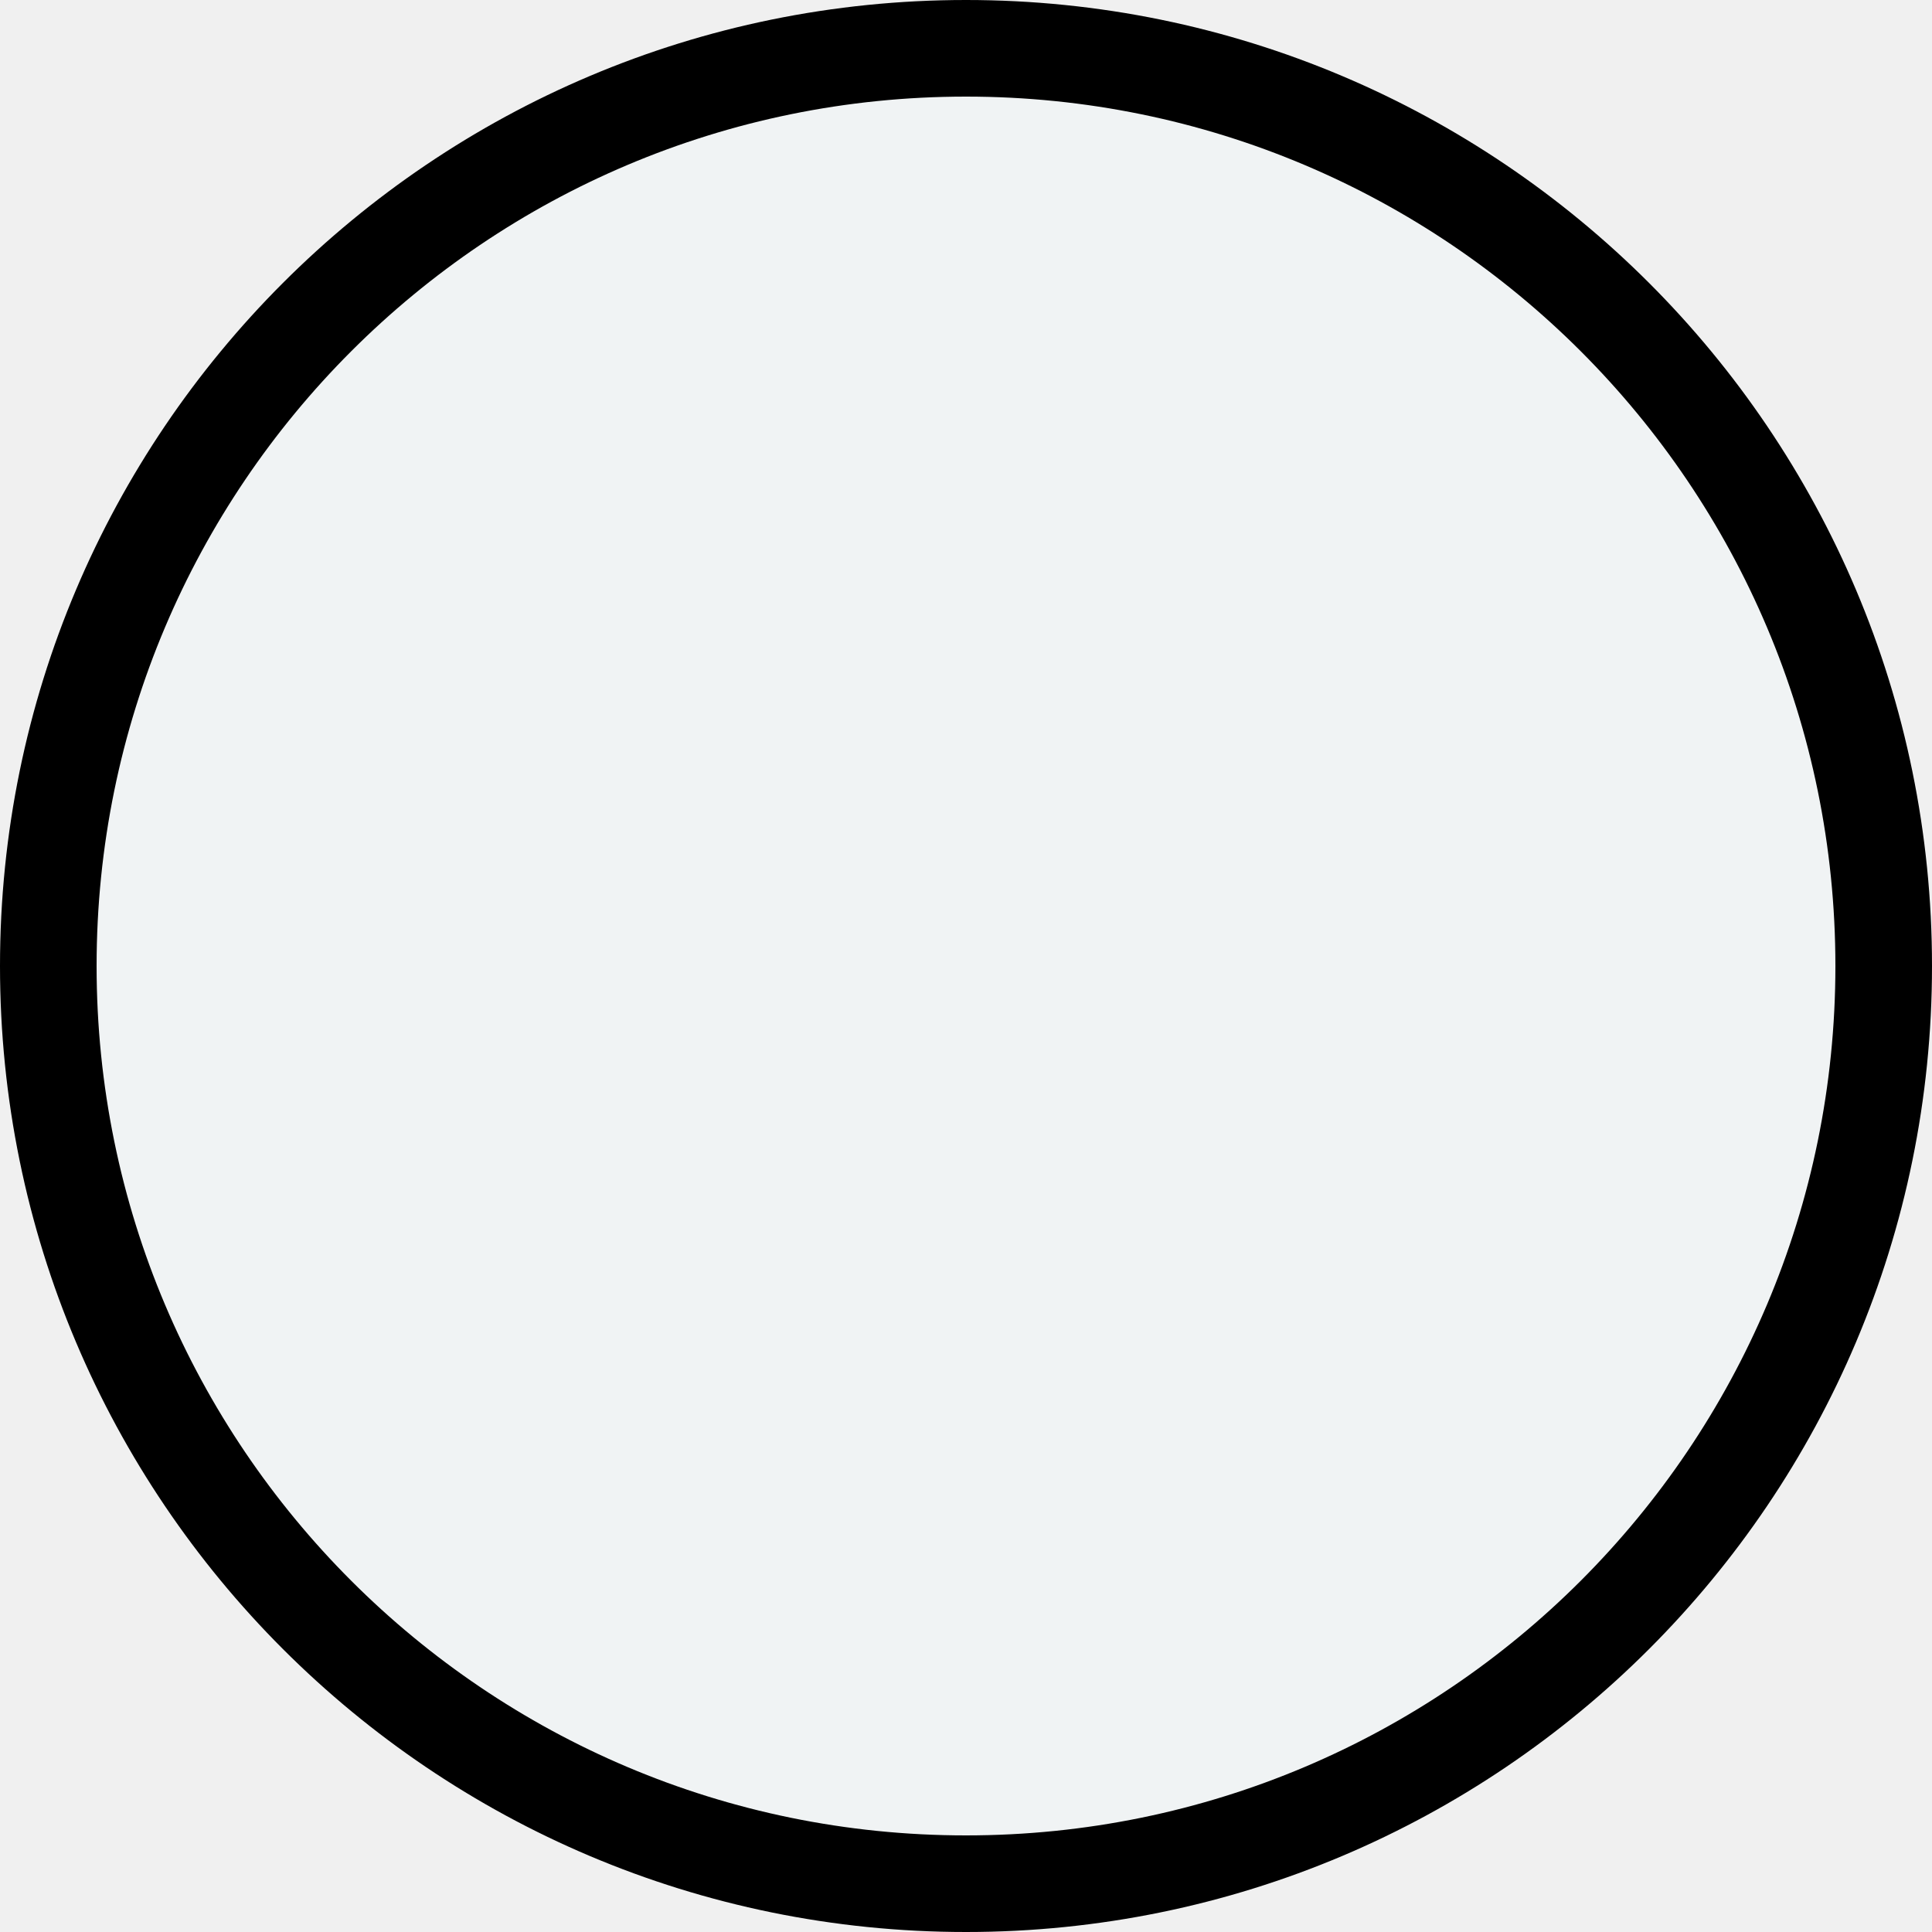
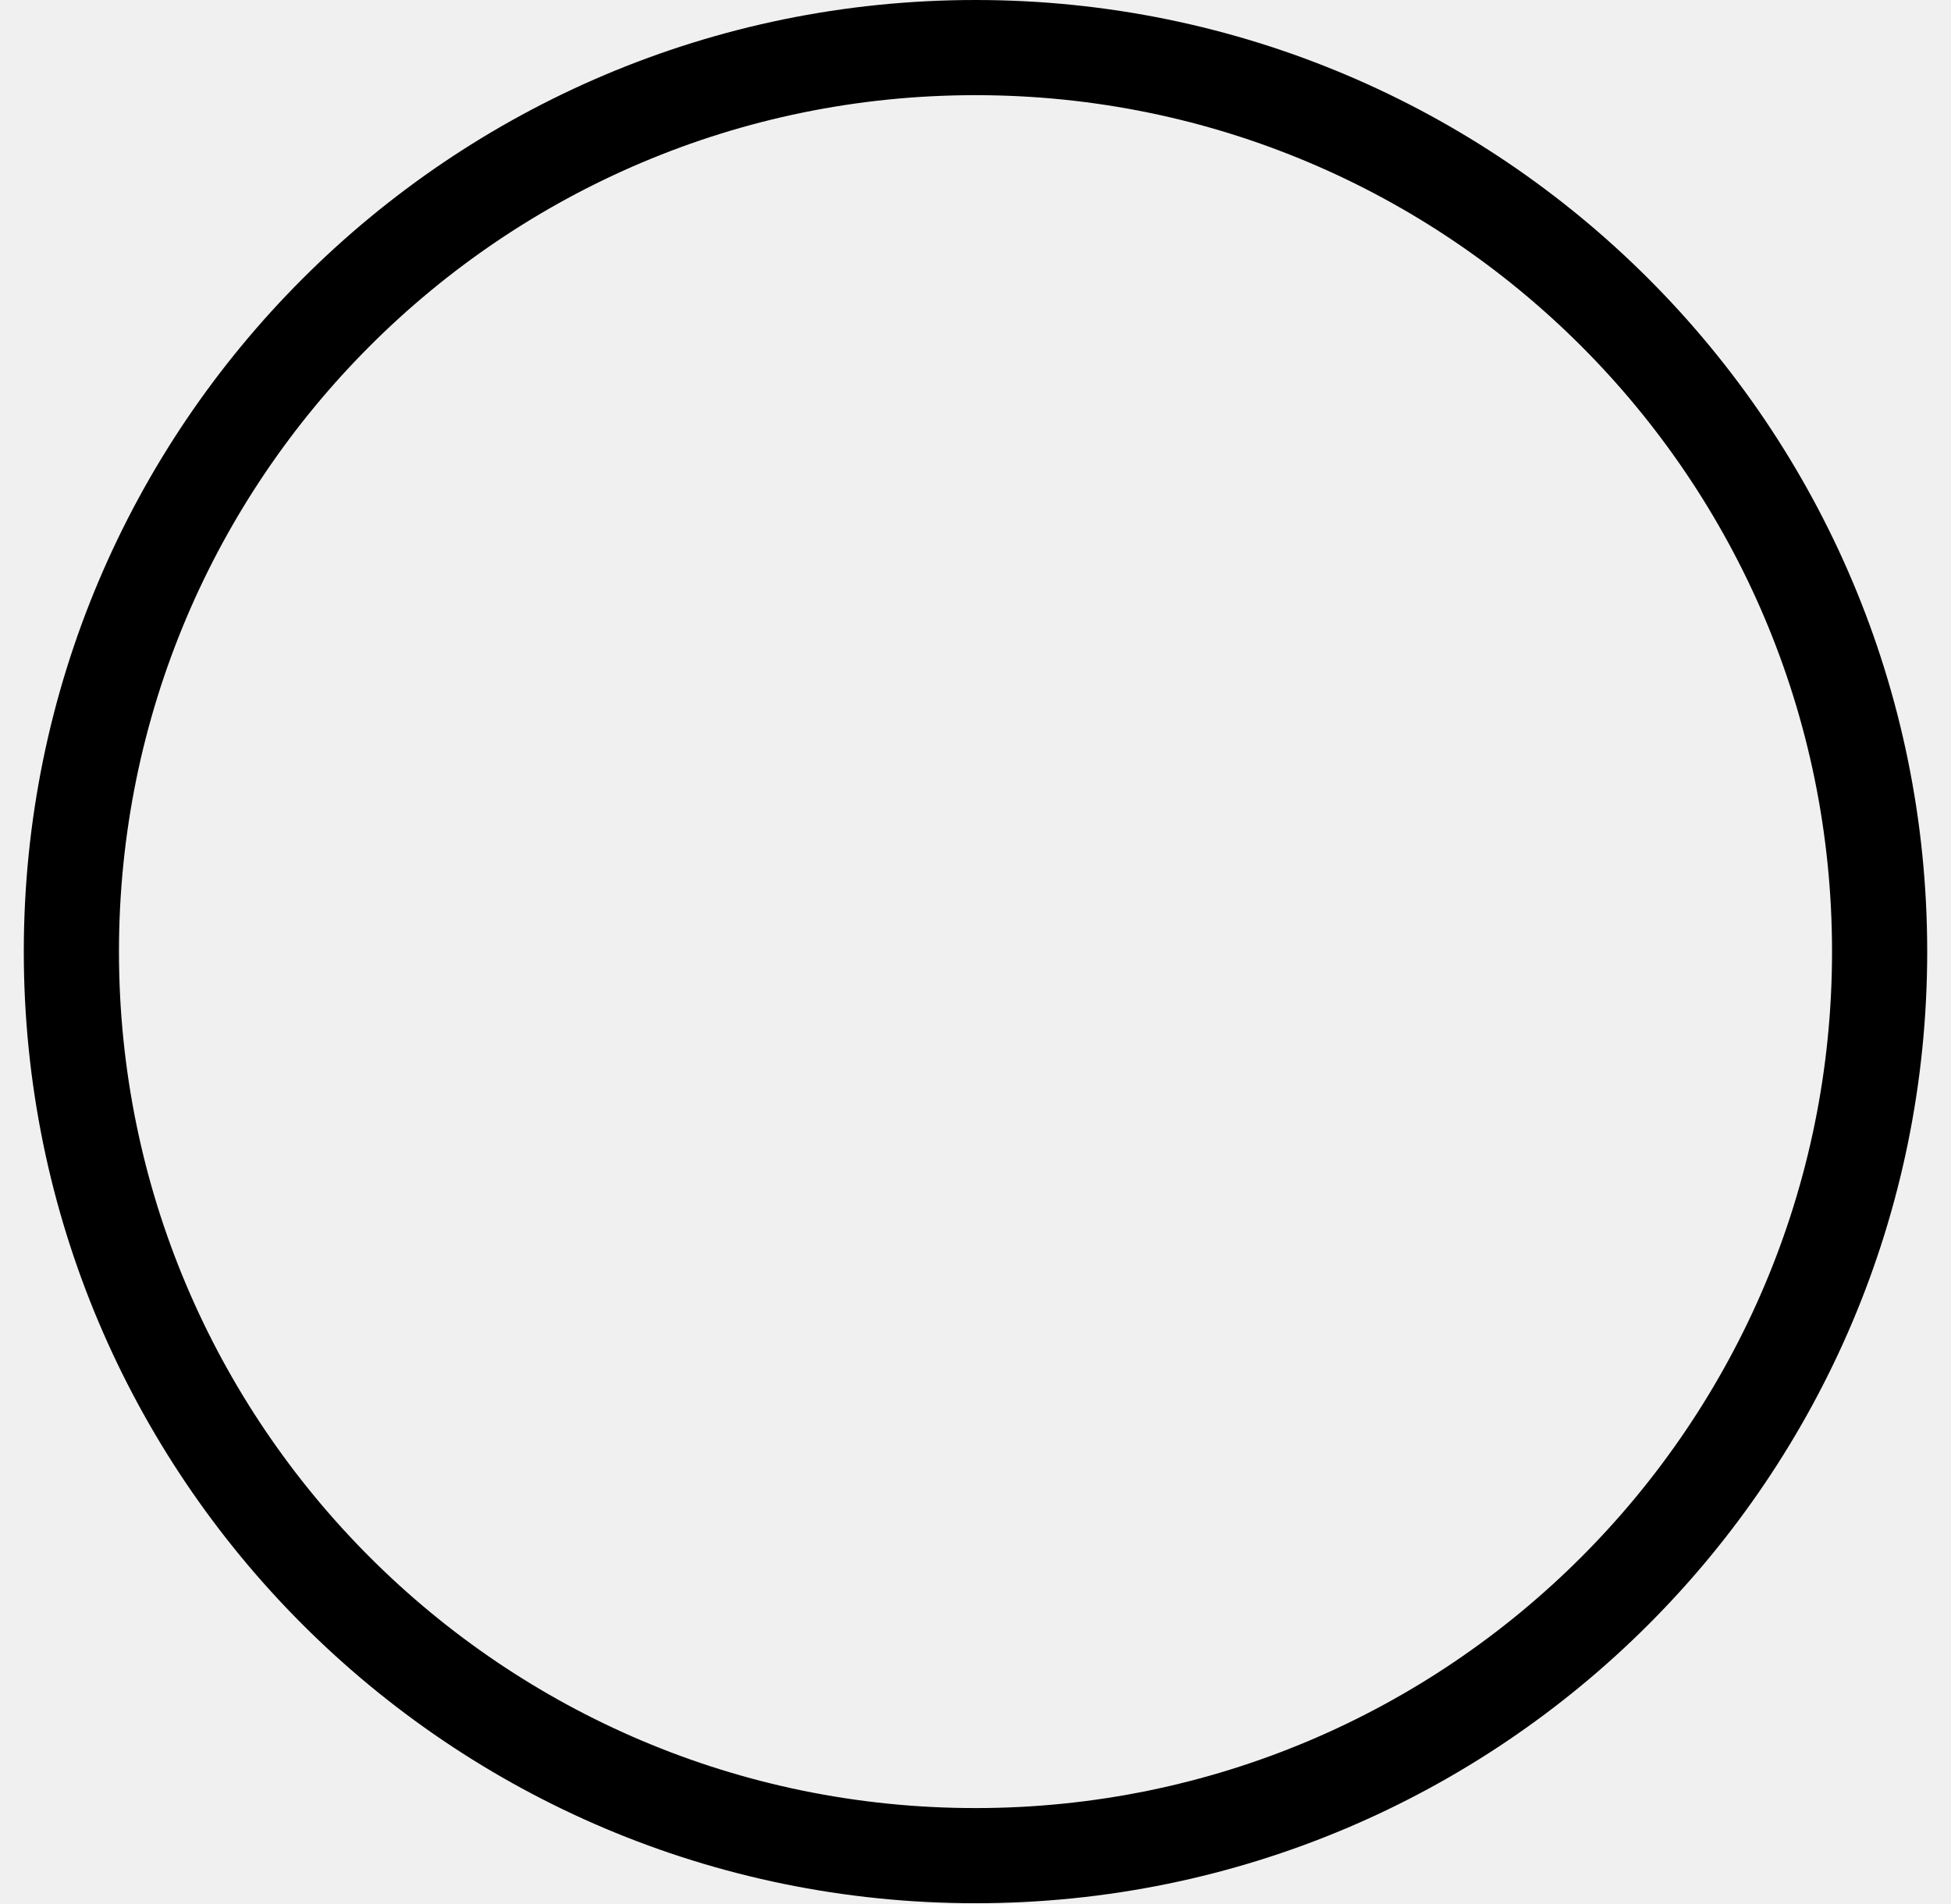
- <svg xmlns="http://www.w3.org/2000/svg" width="40" height="40" viewBox="0 0 40 40" fill="none">
-   <g clip-path="url(#clip0_485_612)">
-     <circle cx="20" cy="20" r="19" fill="#F0F3F4" stroke="black" stroke-width="2" />
+ <svg xmlns="http://www.w3.org/2000/svg" width="41" height="40" viewBox="0 0 41 40" fill="none">
+   <g clip-path="url(#clip0_1134_162)">
+     <circle cx="20.5" cy="20" r="19" stroke="black" stroke-width="2" />
  </g>
  <defs>
-     <clipPath id="clip0_485_612">
-       <rect width="40" height="40" fill="white" />
+     <clipPath id="clip0_1134_162">
+       <rect width="40" height="40" fill="white" transform="translate(0.5)" />
    </clipPath>
  </defs>
</svg>
